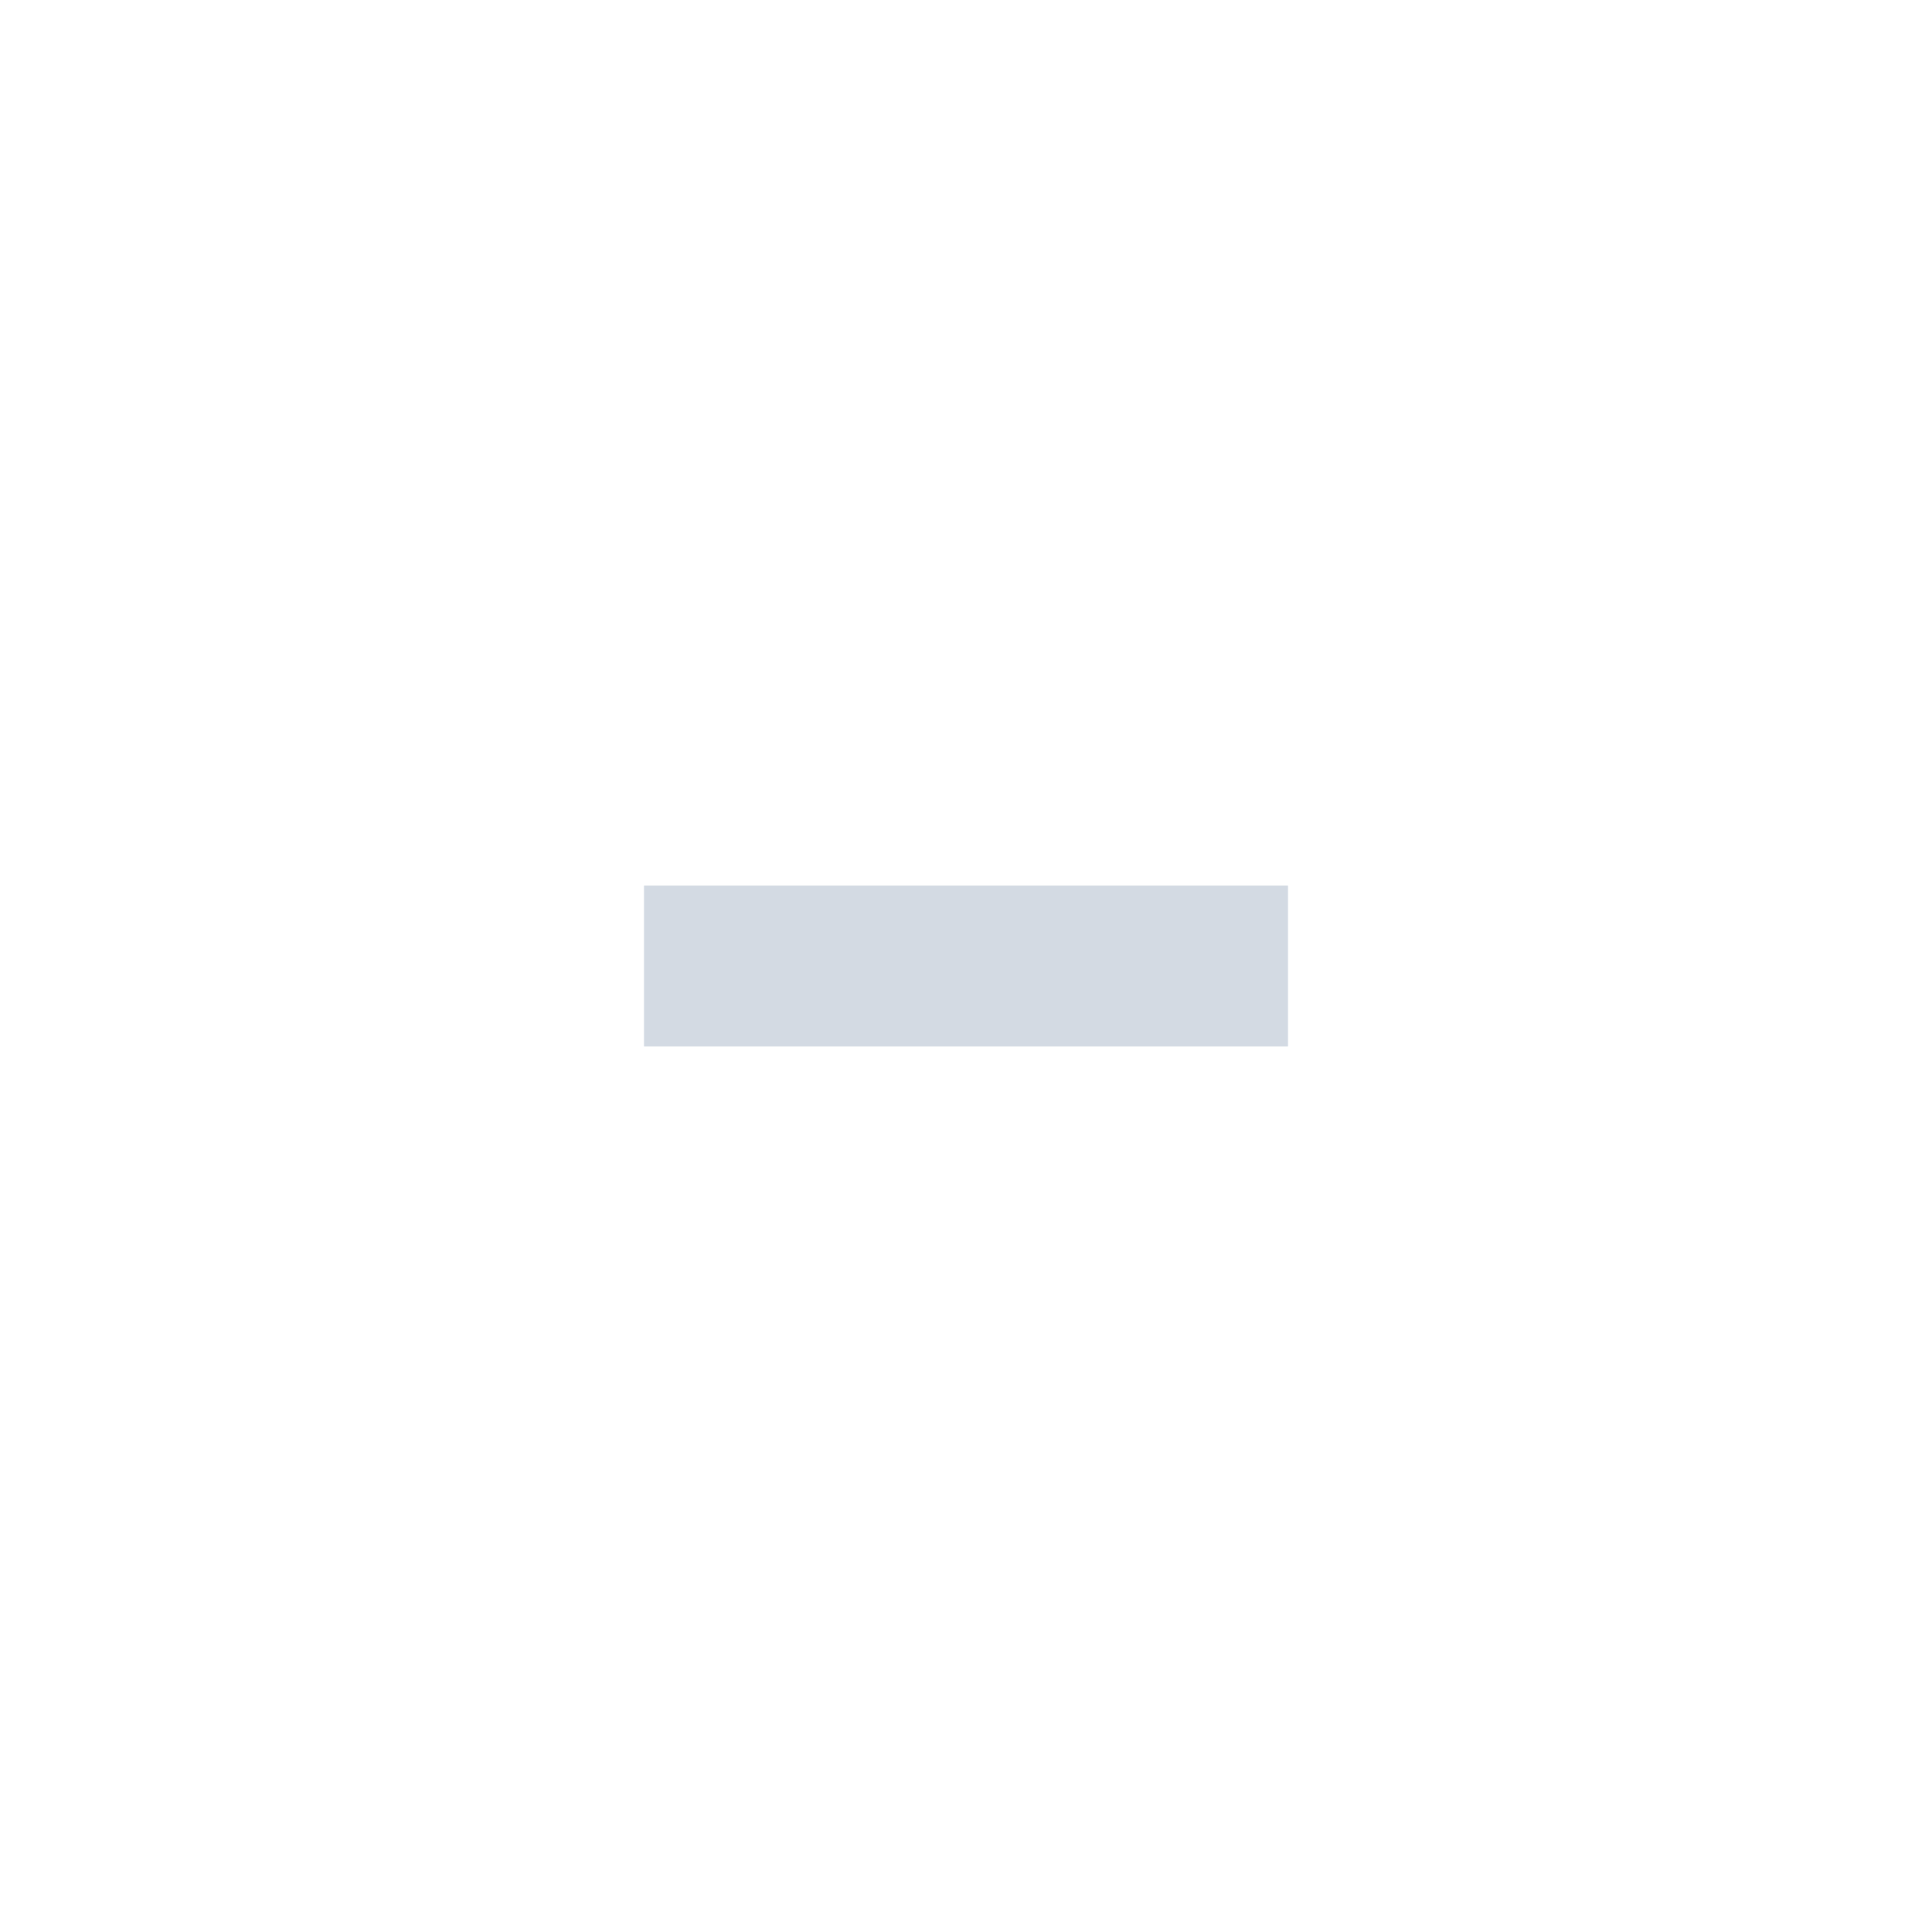
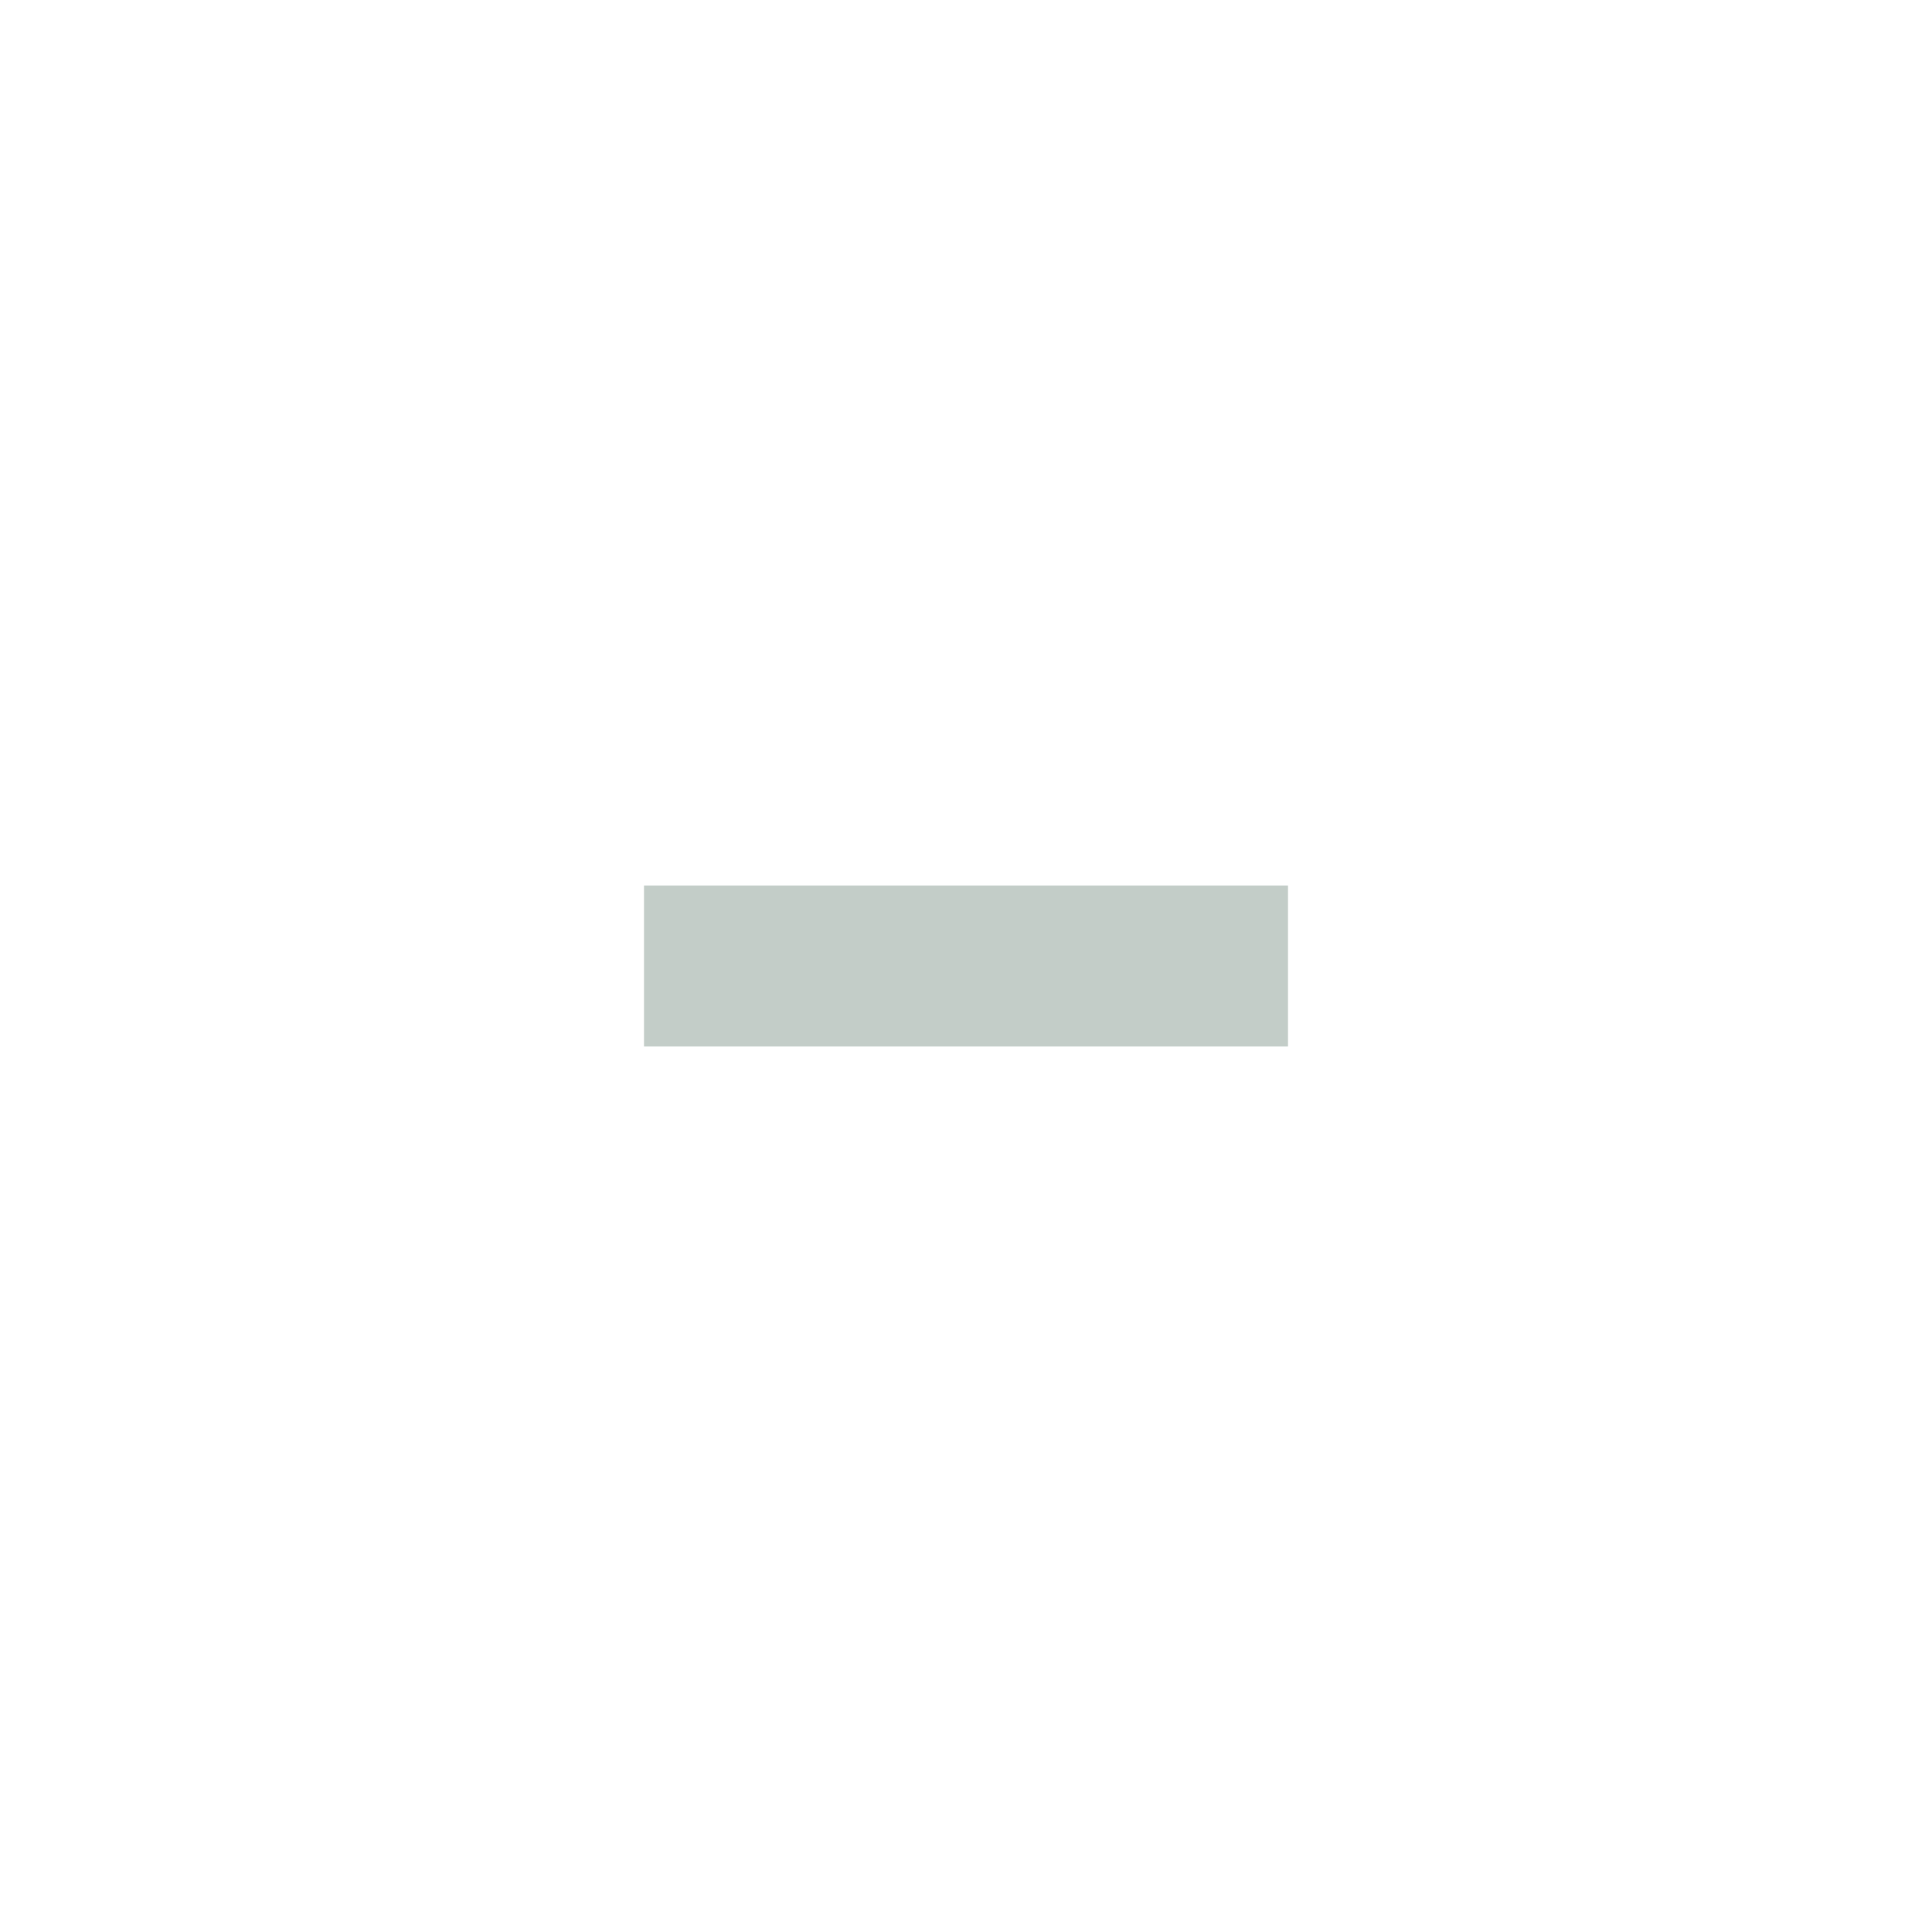
<svg xmlns="http://www.w3.org/2000/svg" version="1.1" x="0px" y="0px" width="24px" height="24px" viewBox="0 0 24 24" xml:space="preserve">
-   <rect x="8" y="11" fill="#d3dae3" width="8" height="2" />
+   <rect x="8" y="11" fill="#c3cdc8" width="8" height="2" />
</svg>
